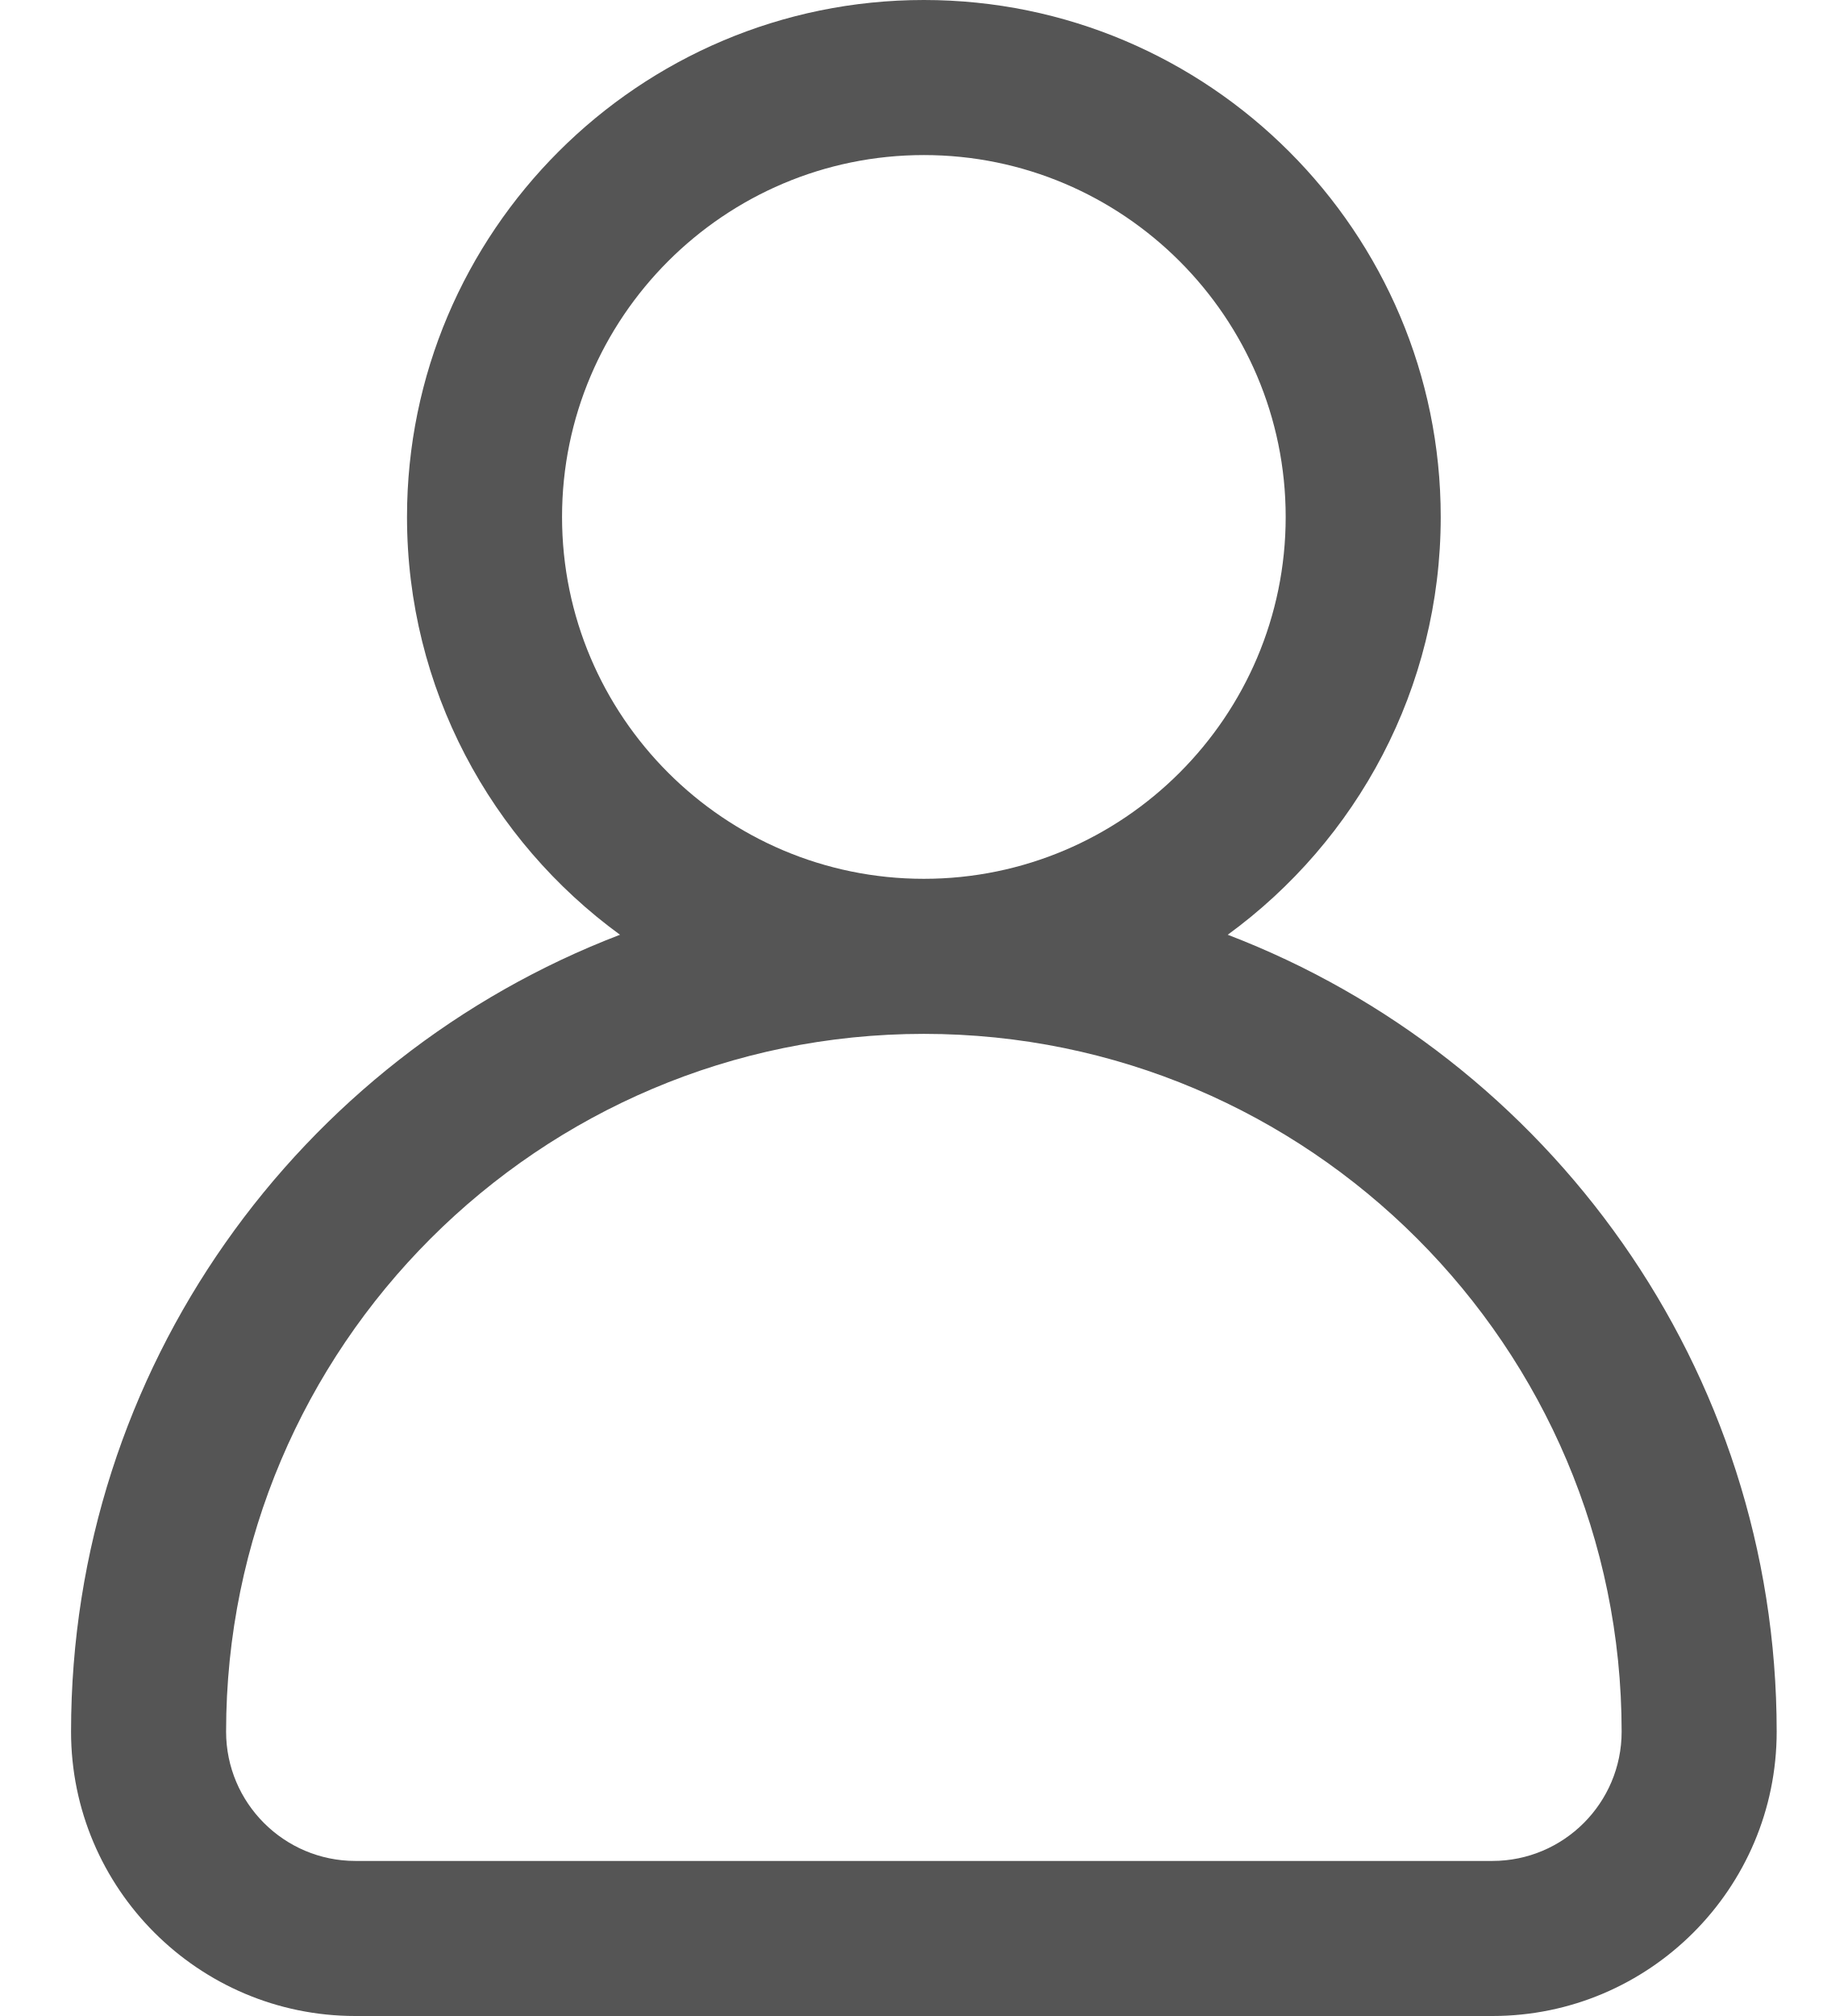
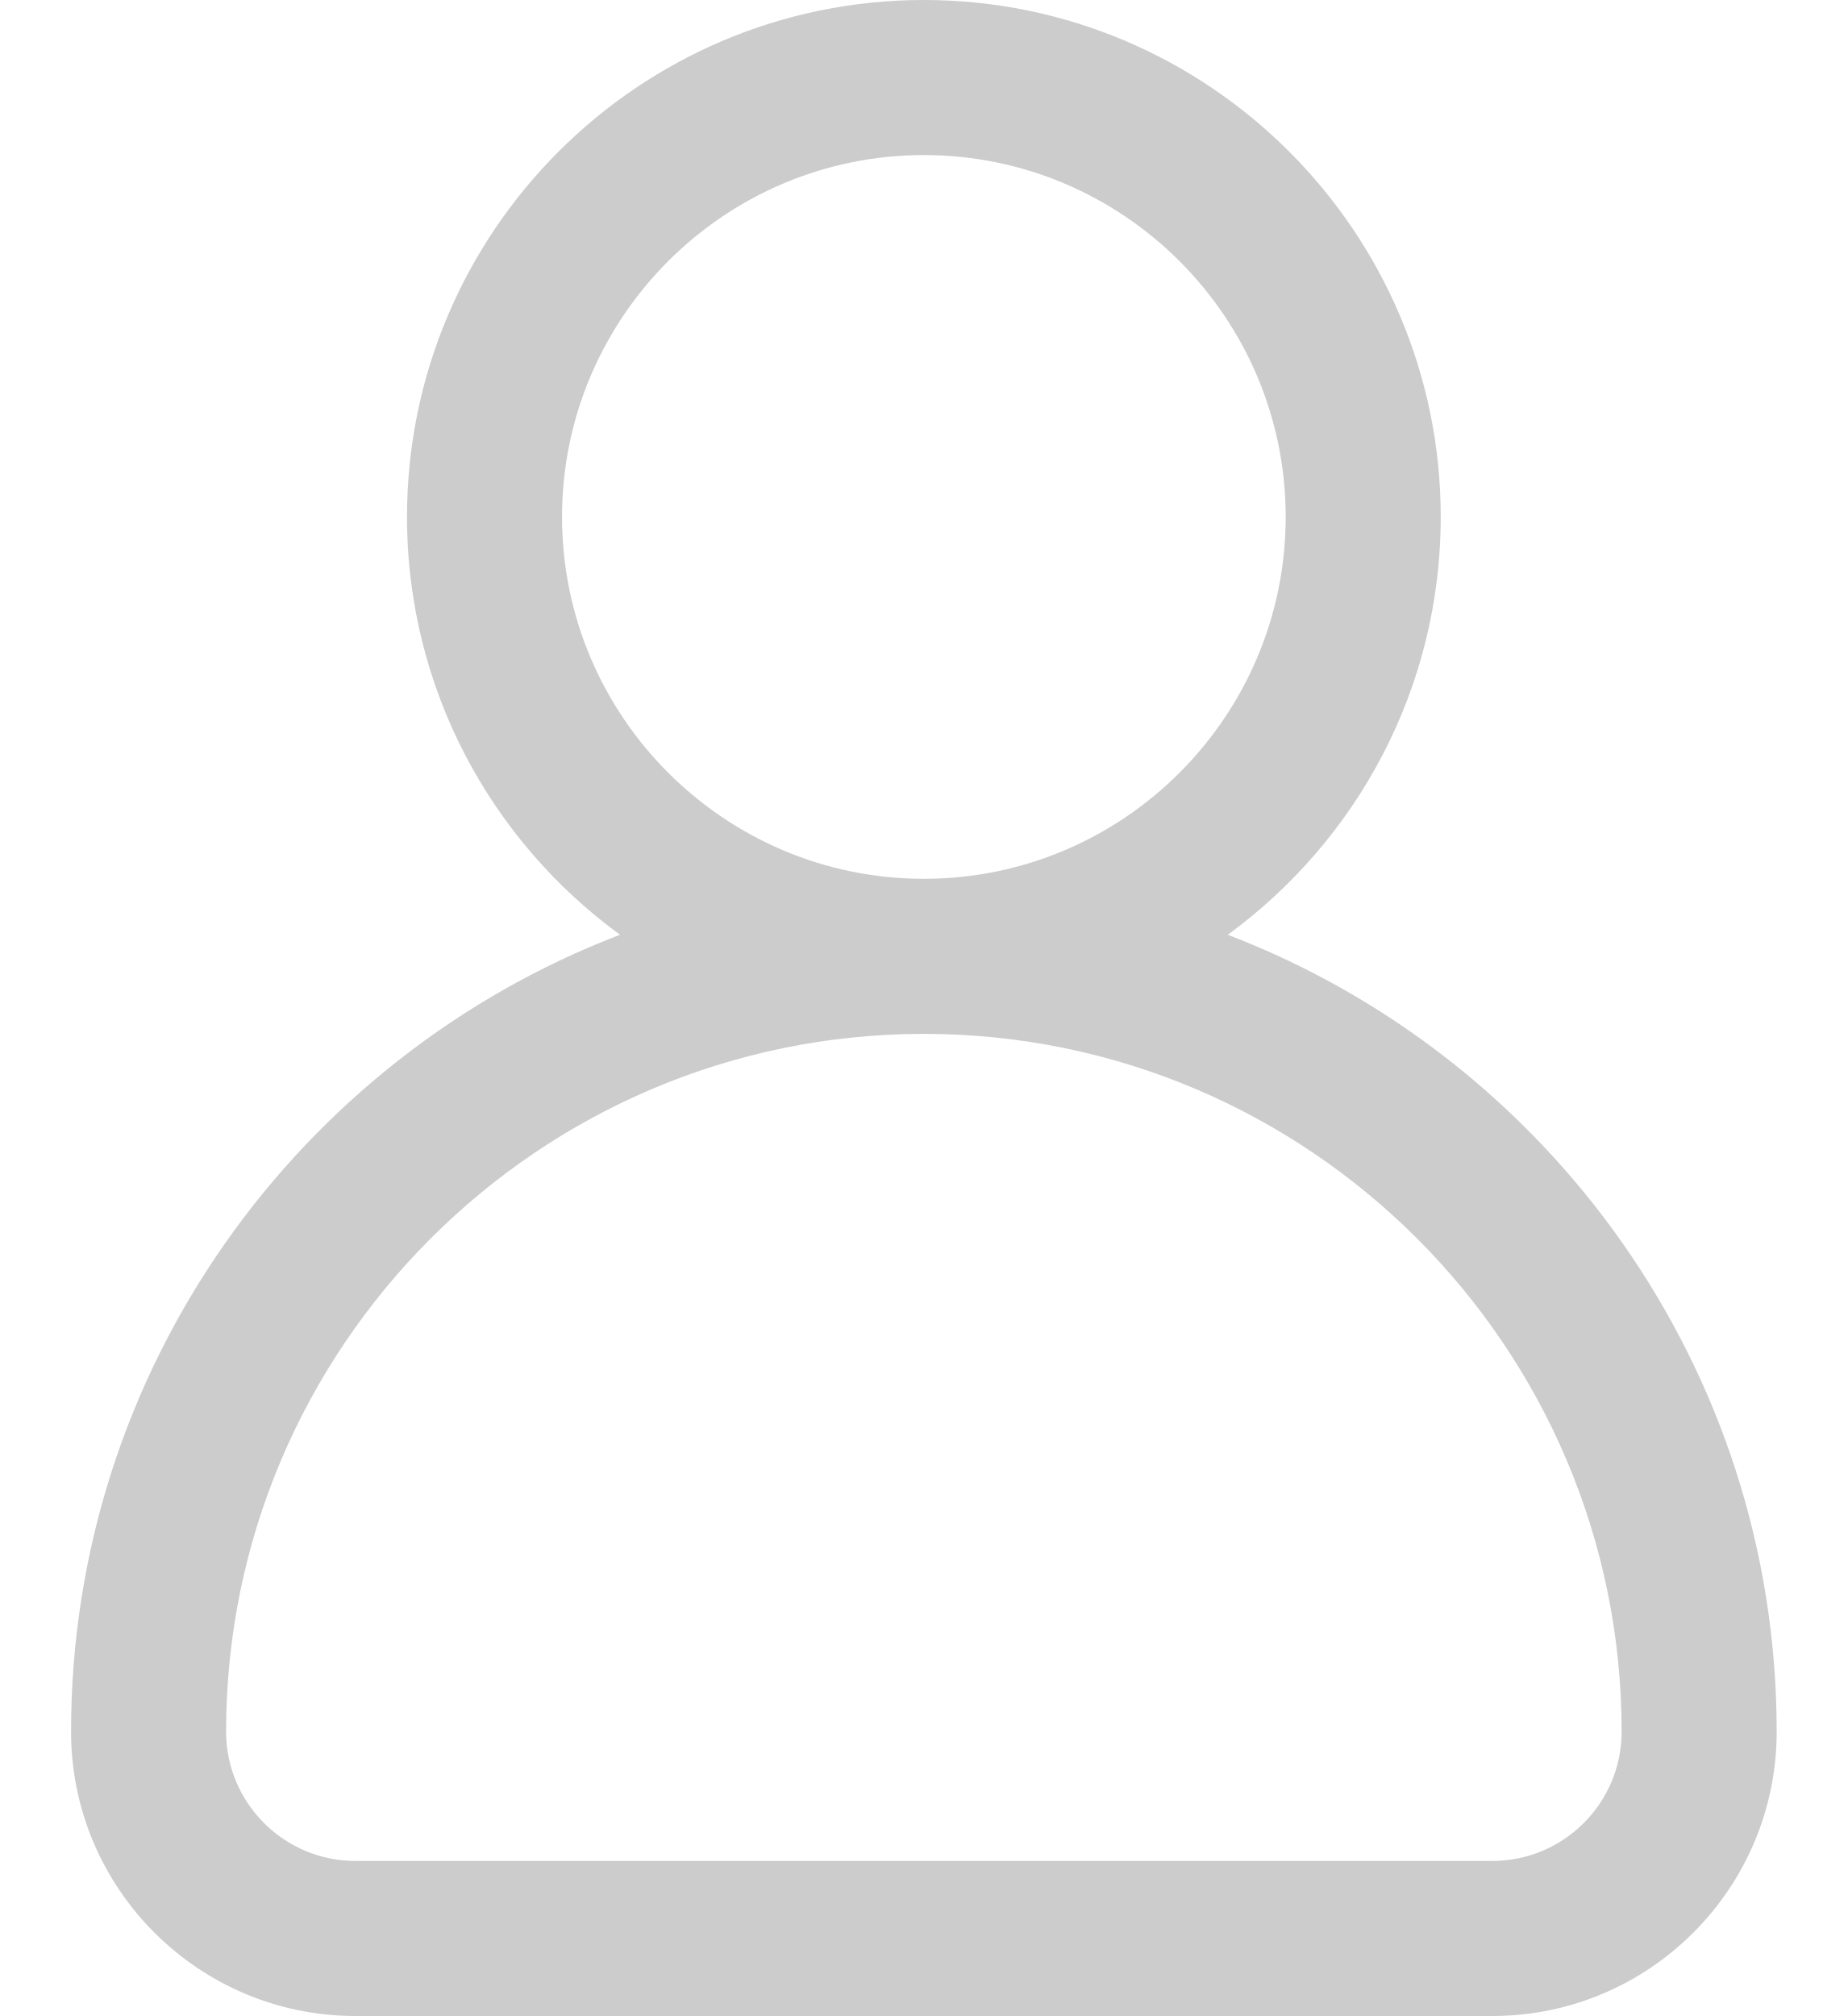
- <svg xmlns="http://www.w3.org/2000/svg" width="22" height="24" viewBox="0 0 22 24" fill="none">
-   <path d="M14.618 11.128C16.154 10.008 17.154 8.196 17.154 6.154C17.154 2.761 14.393 0 11 0C7.607 0 4.846 2.761 4.846 6.154C4.846 8.196 5.846 10.008 7.382 11.128C3.564 12.589 0.846 16.291 0.846 20.615C0.846 22.482 2.365 24 4.231 24H17.769C19.636 24 21.154 22.482 21.154 20.615C21.154 16.291 18.436 12.589 14.618 11.128ZM6.692 6.154C6.692 3.779 8.625 1.846 11 1.846C13.375 1.846 15.308 3.779 15.308 6.154C15.308 8.529 13.375 10.462 11 10.462C8.625 10.462 6.692 8.529 6.692 6.154ZM17.769 22.154H4.231C3.383 22.154 2.692 21.464 2.692 20.615C2.692 16.034 6.419 12.308 11 12.308C15.581 12.308 19.308 16.034 19.308 20.615C19.308 21.464 18.618 22.154 17.769 22.154Z" fill="#555555" />
+ <svg xmlns="http://www.w3.org/2000/svg" width="22" height="24" viewBox="0 0 22 24" fill="ccc">
+   <path d="M14.618 11.128C16.154 10.008 17.154 8.196 17.154 6.154C17.154 2.761 14.393 0 11 0C7.607 0 4.846 2.761 4.846 6.154C4.846 8.196 5.846 10.008 7.382 11.128C3.564 12.589 0.846 16.291 0.846 20.615C0.846 22.482 2.365 24 4.231 24H17.769C19.636 24 21.154 22.482 21.154 20.615C21.154 16.291 18.436 12.589 14.618 11.128ZM6.692 6.154C6.692 3.779 8.625 1.846 11 1.846C13.375 1.846 15.308 3.779 15.308 6.154C15.308 8.529 13.375 10.462 11 10.462C8.625 10.462 6.692 8.529 6.692 6.154ZM17.769 22.154H4.231C3.383 22.154 2.692 21.464 2.692 20.615C2.692 16.034 6.419 12.308 11 12.308C15.581 12.308 19.308 16.034 19.308 20.615C19.308 21.464 18.618 22.154 17.769 22.154Z" fill="#ccc" />
</svg>
